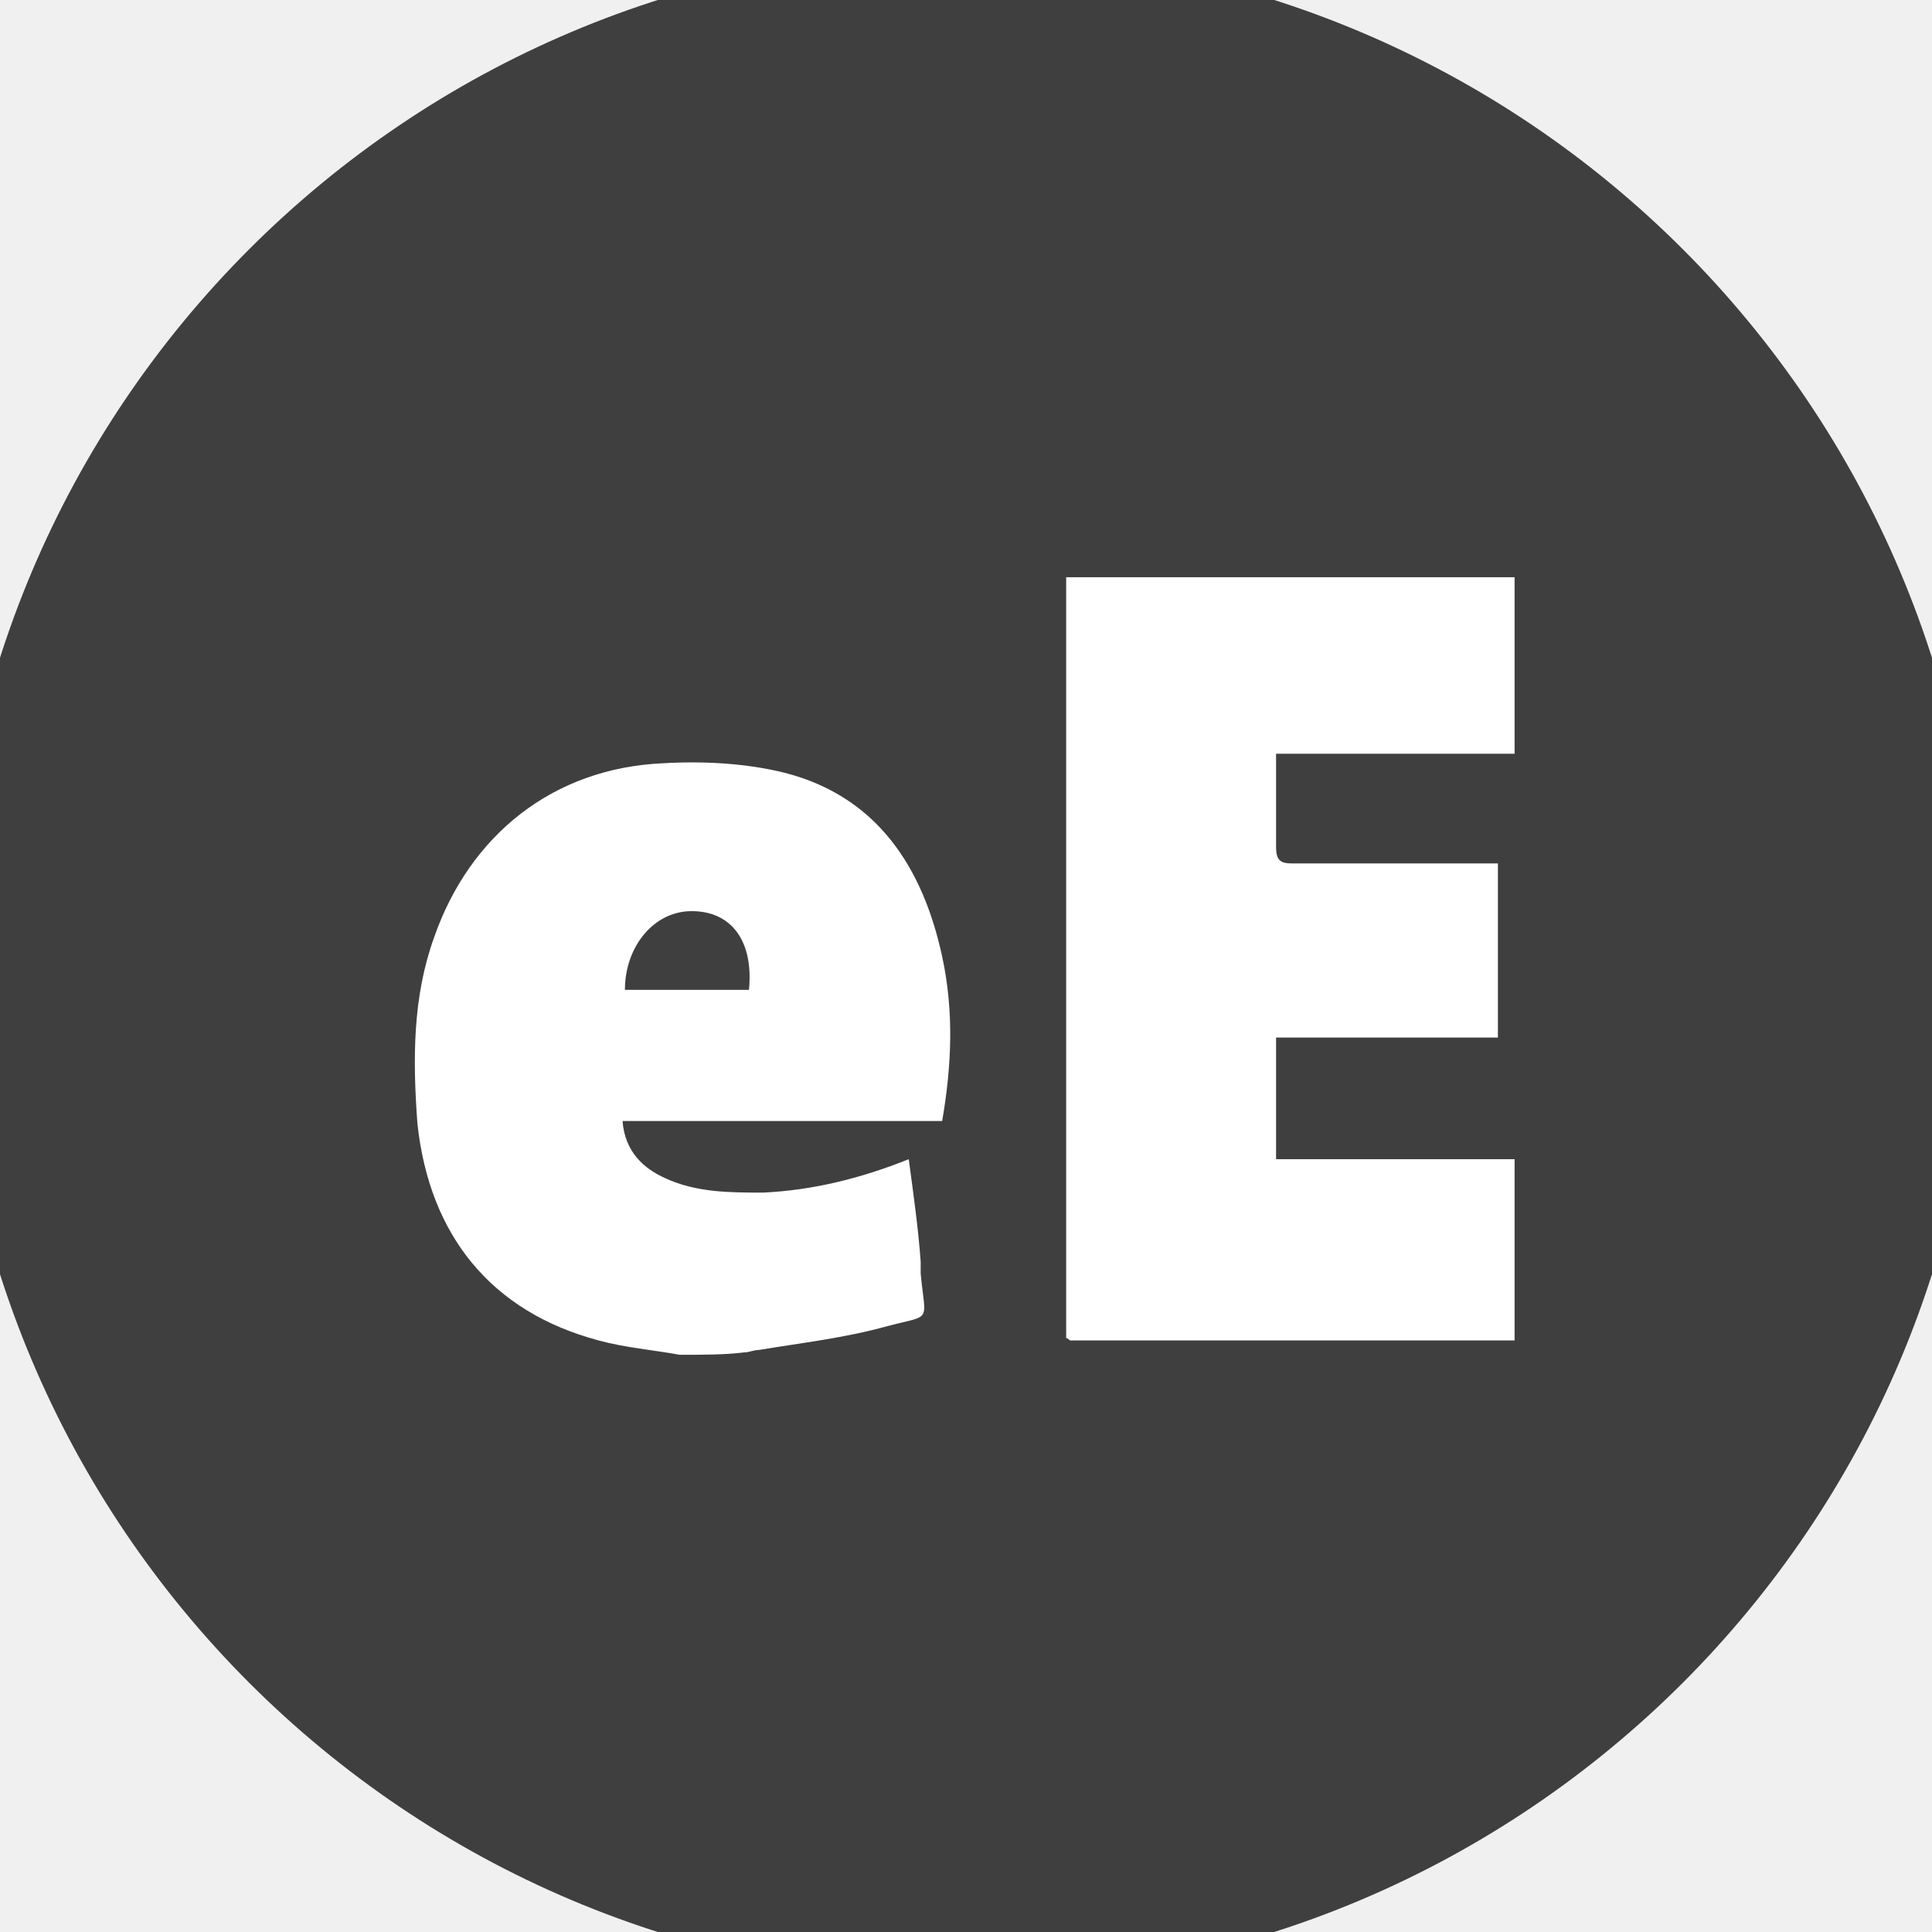
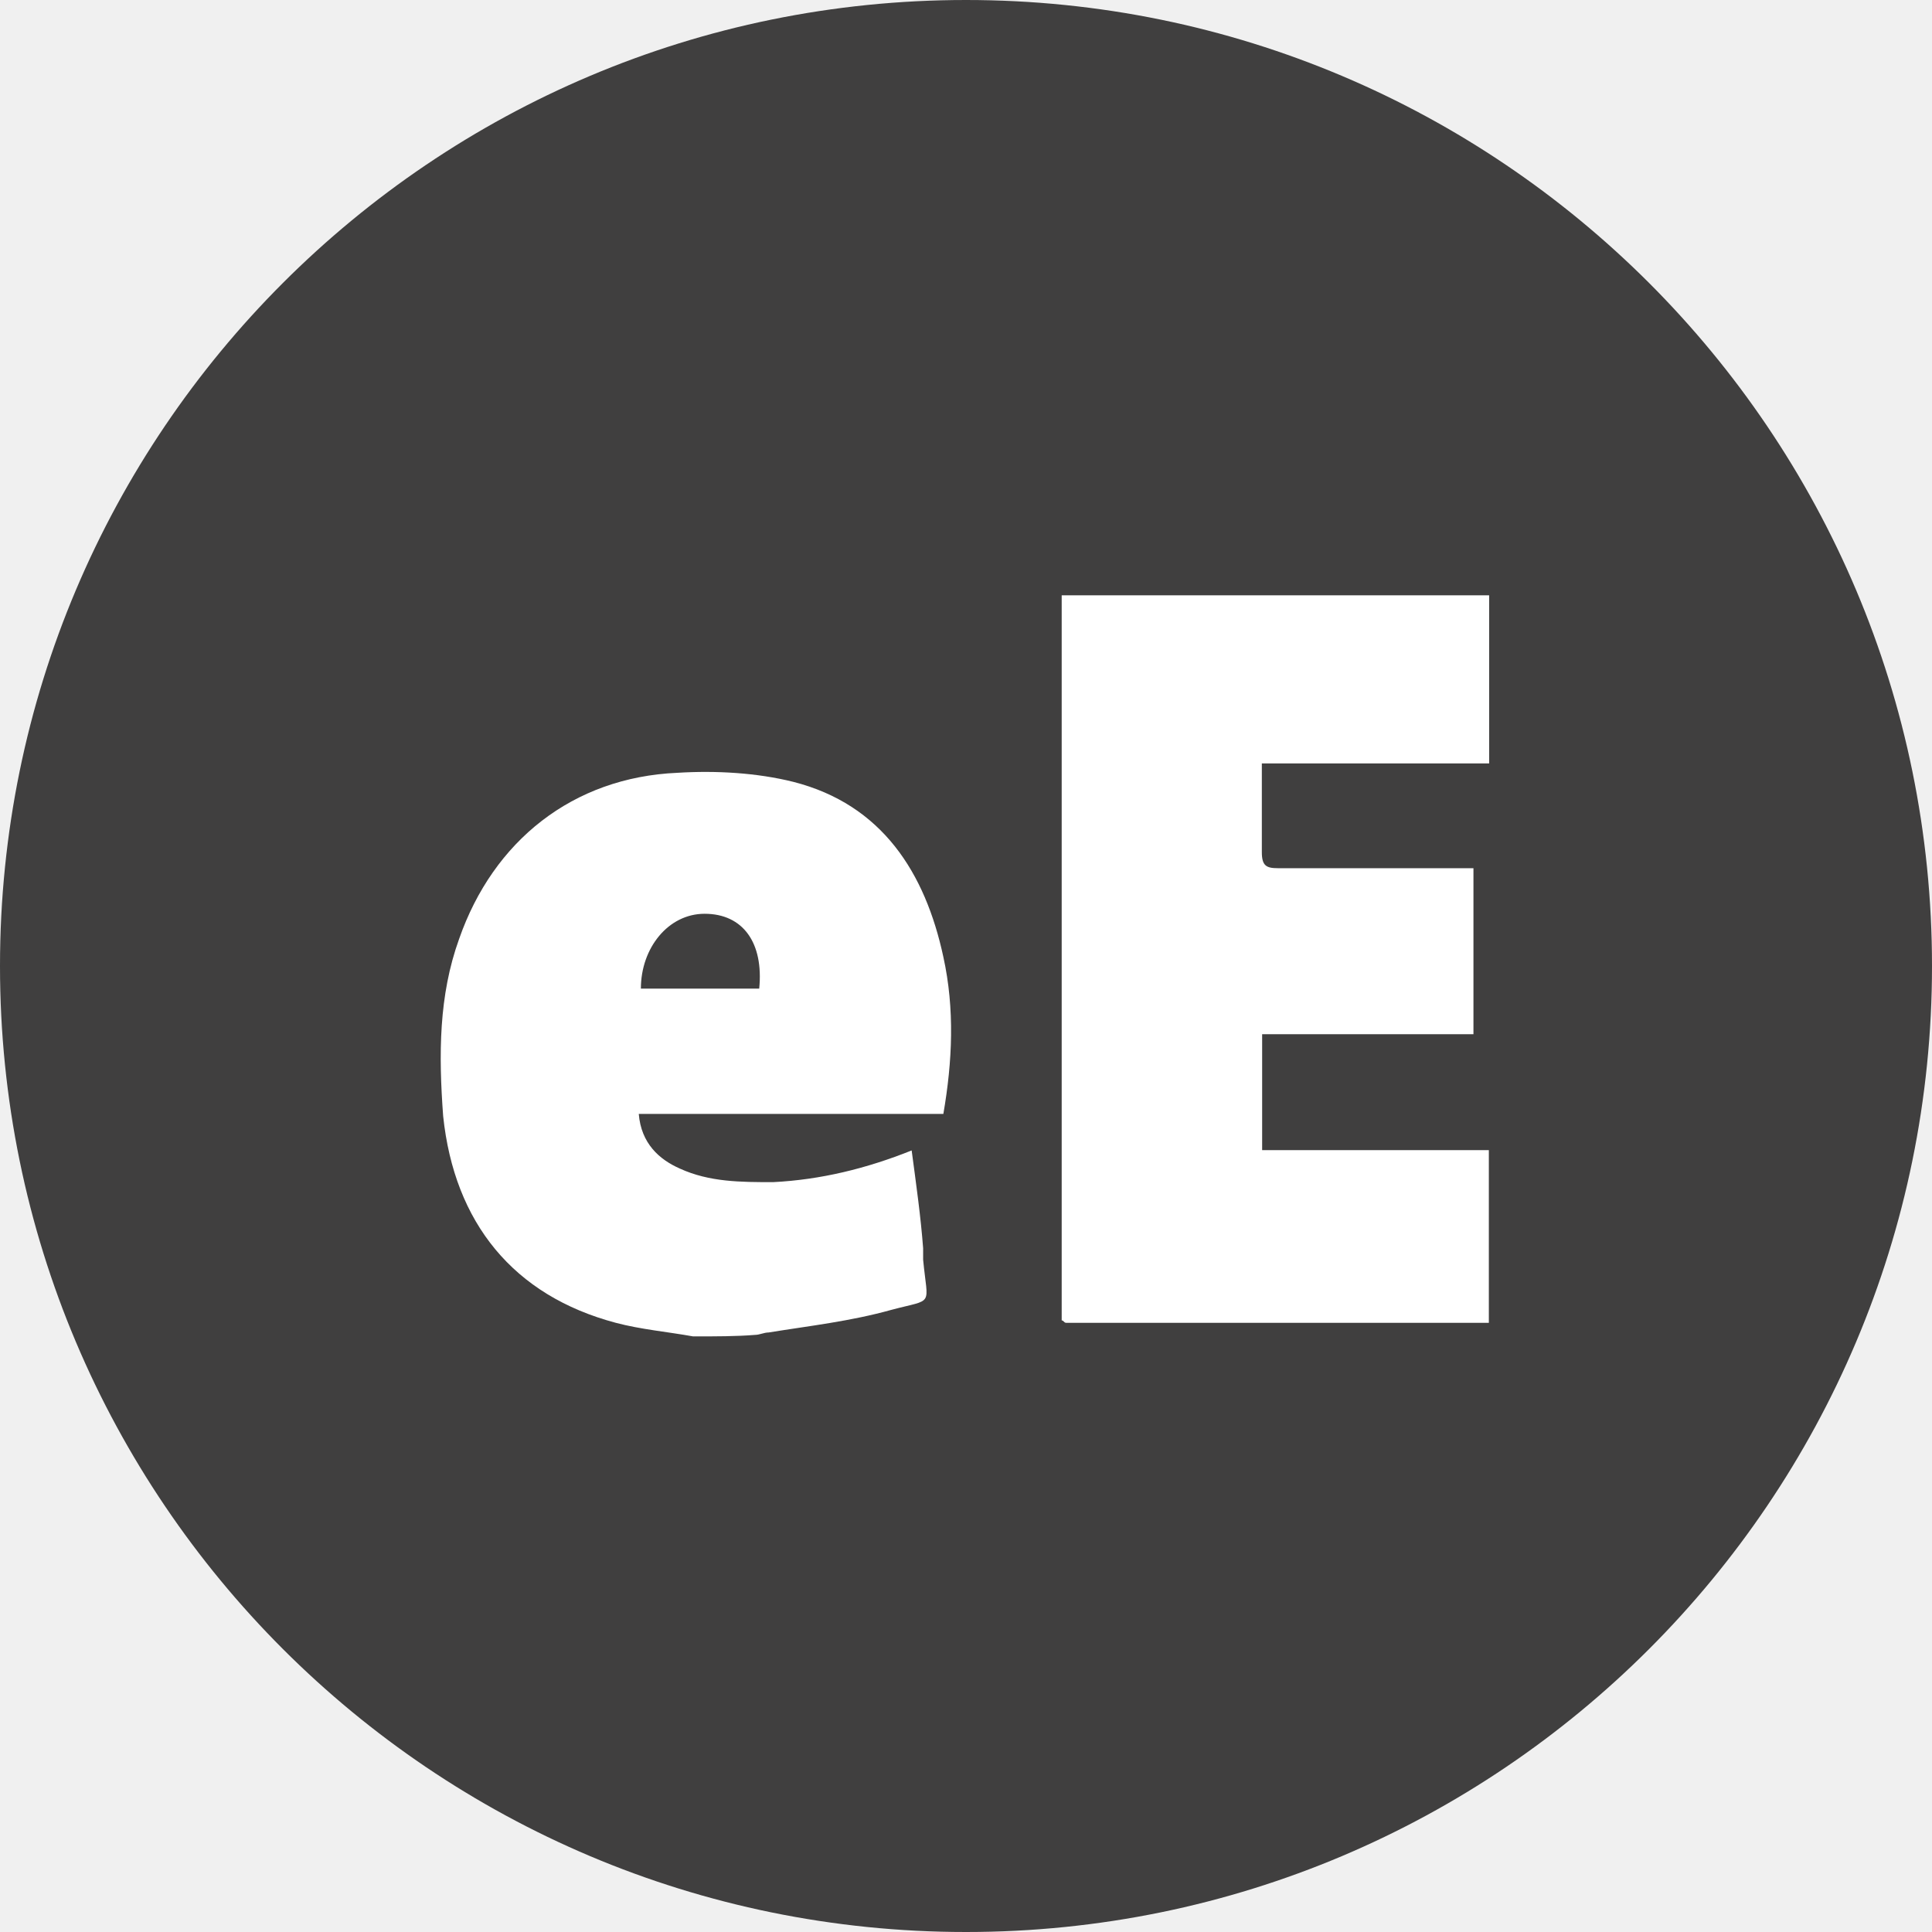
- <svg xmlns="http://www.w3.org/2000/svg" version="1.1" id="iconFreedomeE" x="0px" y="0px" viewBox="0 0 81 81" style="enable-background:new 0 0 81 81;" xml:space="preserve">
-   <style type="text/css">.st0{fill:#403F3F;}.st1{fill:#FFFFFF;}</style>
-   <circle class="st0" cx="40.5" cy="40.5" r="42.5" />
-   <path id="E" class="st1" d="M63.5,48.6c0,2.5,0,5.1,0,7.6c-6.2,0-12.4,0-18.6,0c-0.1,0-0.1-0.1-0.2-0.1c0-10.6,0-21.3,0-31.9c6.3,0,12.5,0,18.8,0c0,2.5,0,5,0,7.4c-3.3,0-6.6,0-10,0c0,1.4,0,2.7,0,3.9c0,0.6,0.2,0.7,0.7,0.7c2.3,0,4.6,0,6.9,0c0.6,0,1.1,0,1.7,0c0,2.4,0,4.8,0,7.3c-3.1,0-6.2,0-9.3,0c0,1.8,0,3.4,0,5.1C56.9,48.6,60.2,48.6,63.5,48.6z" />
-   <path id="e" class="st1" d="M28.5,56.8c-1.1-0.2-2.3-0.3-3.4-0.6c-4.5-1.2-7.1-4.4-7.6-9.1c-0.2-2.7-0.2-5.3,0.7-7.8c1.5-4.3,5-7.1,9.6-7.3c1.7-0.1,3.5,0,5.1,0.4c3.9,1,5.8,4,6.6,7.7c0.5,2.3,0.4,4.6,0,6.9c-4.5,0-8.9,0-13.4,0c0.1,1.3,0.9,2,1.8,2.4c1.3,0.6,2.7,0.6,4.1,0.6c2.1-0.1,4.1-0.6,6.1-1.4c0.2,1.5,0.4,2.9,0.5,4.3c0,0.2,0,0.3,0,0.5c0.2,2.1,0.5,1.7-1.4,2.2c-1.8,0.5-3.6,0.7-5.4,1c-0.2,0-0.4,0.1-0.6,0.1C30.4,56.8,29.5,56.8,28.5,56.8z M26.2,41.5c1.7,0,3.5,0,5.2,0c0.2-2-0.7-3.3-2.4-3.3C27.4,38.2,26.2,39.7,26.2,41.5z" />
+ <svg xmlns="http://www.w3.org/2000/svg" version="1.1" id="iconFreedomeE" x="0px" y="0px" viewBox="0 0 640 640" style="enable-background:new 0 0 640 640;" xml:space="preserve">
+   <style type="text/css">
+ 	.st0{fill:#403F3F;}
+ 	.st1{fill:#FFFFFF;}
+ </style>
+   <circle class="st0" cx="320" cy="320" r="320" />
+   <path id="E" class="st1" d="M493.2,381c0,18.8,0,38.4,0,57.2c-46.7,0-93.4,0-140,0c-0.8,0-0.8-0.8-1.5-0.8c0-79.8,0-160.4,0-240.2  c47.4,0,94.1,0,141.6,0c0,18.8,0,37.6,0,55.7c-24.8,0-49.7,0-75.3,0c0,10.5,0,20.3,0,29.4c0,4.5,1.5,5.3,5.3,5.3c17.3,0,34.6,0,52,0  c4.5,0,8.3,0,12.8,0c0,18.1,0,36.1,0,55c-23.3,0-46.7,0-70,0c0,13.6,0,25.6,0,38.4C443.5,381,468.3,381,493.2,381z" />
+   <path id="e" class="st1" d="M229.6,442.7c-8.3-1.5-17.3-2.3-25.6-4.5c-33.9-9-53.5-33.1-57.2-68.5c-1.5-20.3-1.5-39.9,5.3-58.7  c11.3-32.4,37.6-53.5,72.3-55c12.8-0.8,26.4,0,38.4,3c29.4,7.5,43.7,30.1,49.7,58c3.8,17.3,3,34.6,0,52c-33.9,0-67,0-100.9,0  c0.8,9.8,6.8,15.1,13.6,18.1c9.8,4.5,20.3,4.5,30.9,4.5c15.8-0.8,30.9-4.5,45.9-10.5c1.5,11.3,3,21.8,3.8,32.4c0,1.5,0,2.3,0,3.8  c1.5,15.8,3.8,12.8-10.5,16.6c-13.6,3.8-27.1,5.3-40.7,7.5c-1.5,0-3,0.8-4.5,0.8C244,442.7,237.2,442.7,229.6,442.7z M212.3,327.5  c12.8,0,26.4,0,39.2,0c1.5-15.1-5.3-24.8-18.1-24.8C221.4,302.7,212.3,314,212.3,327.5z" />
</svg>
